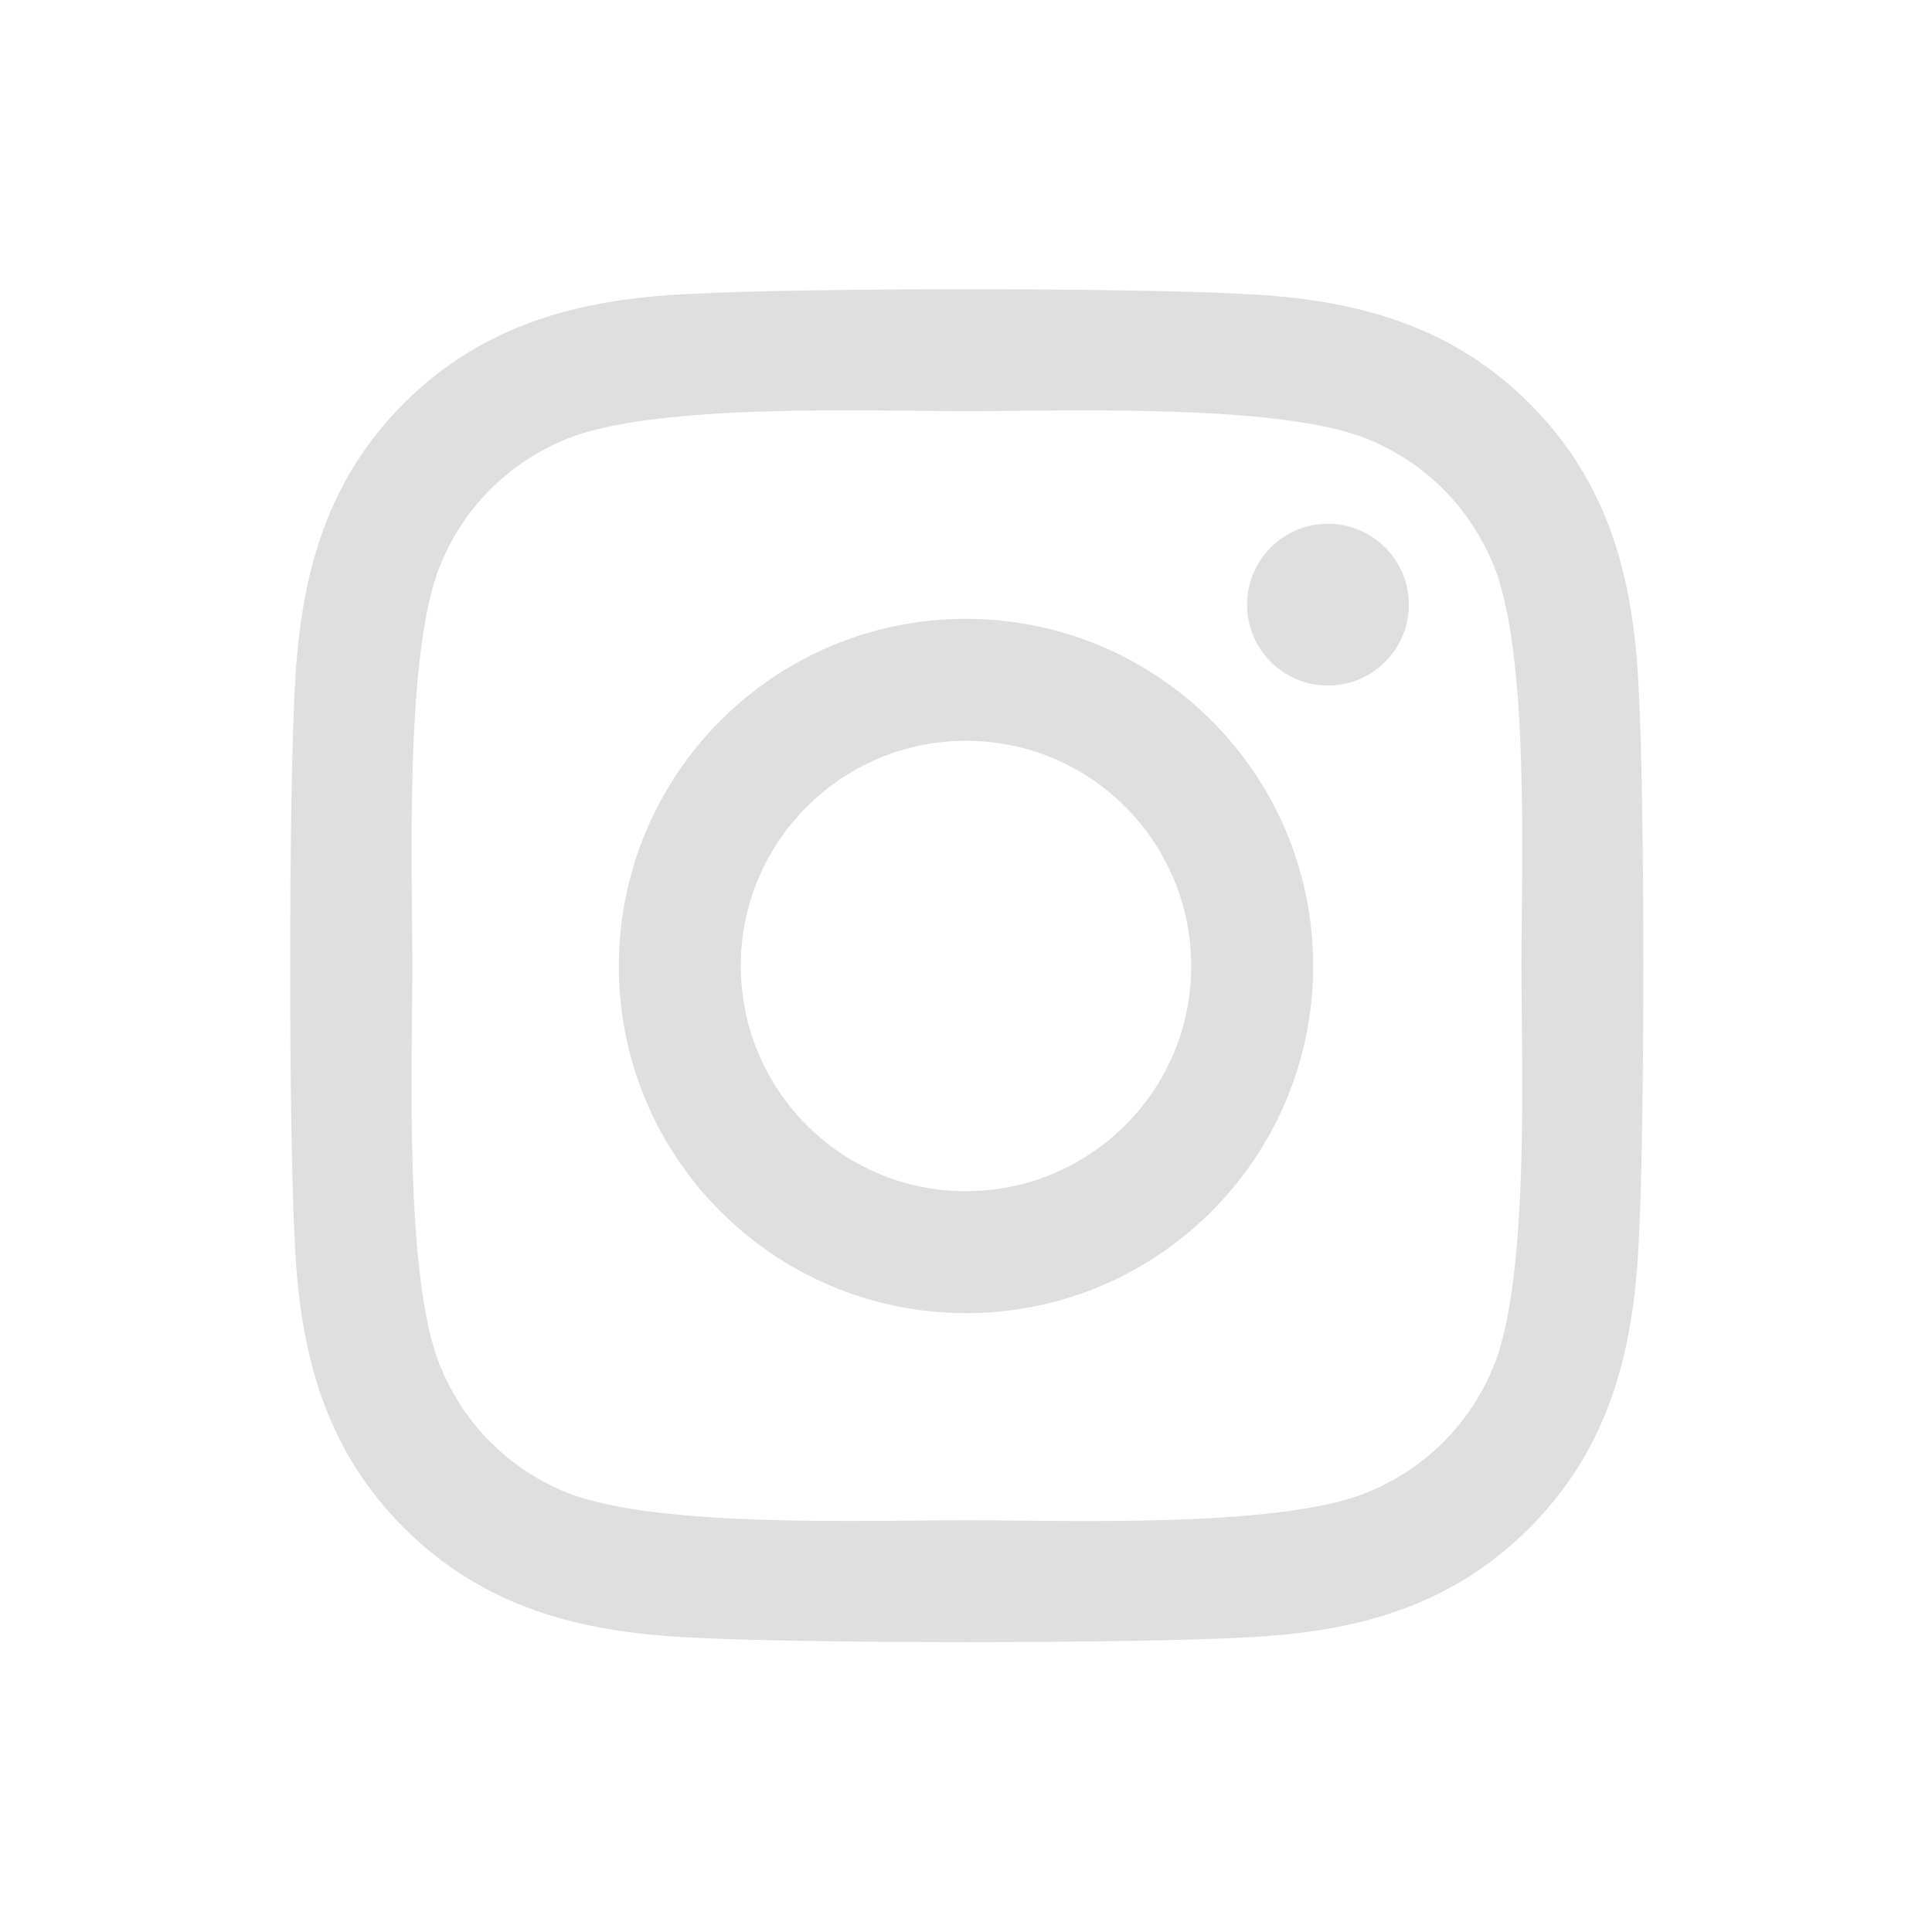
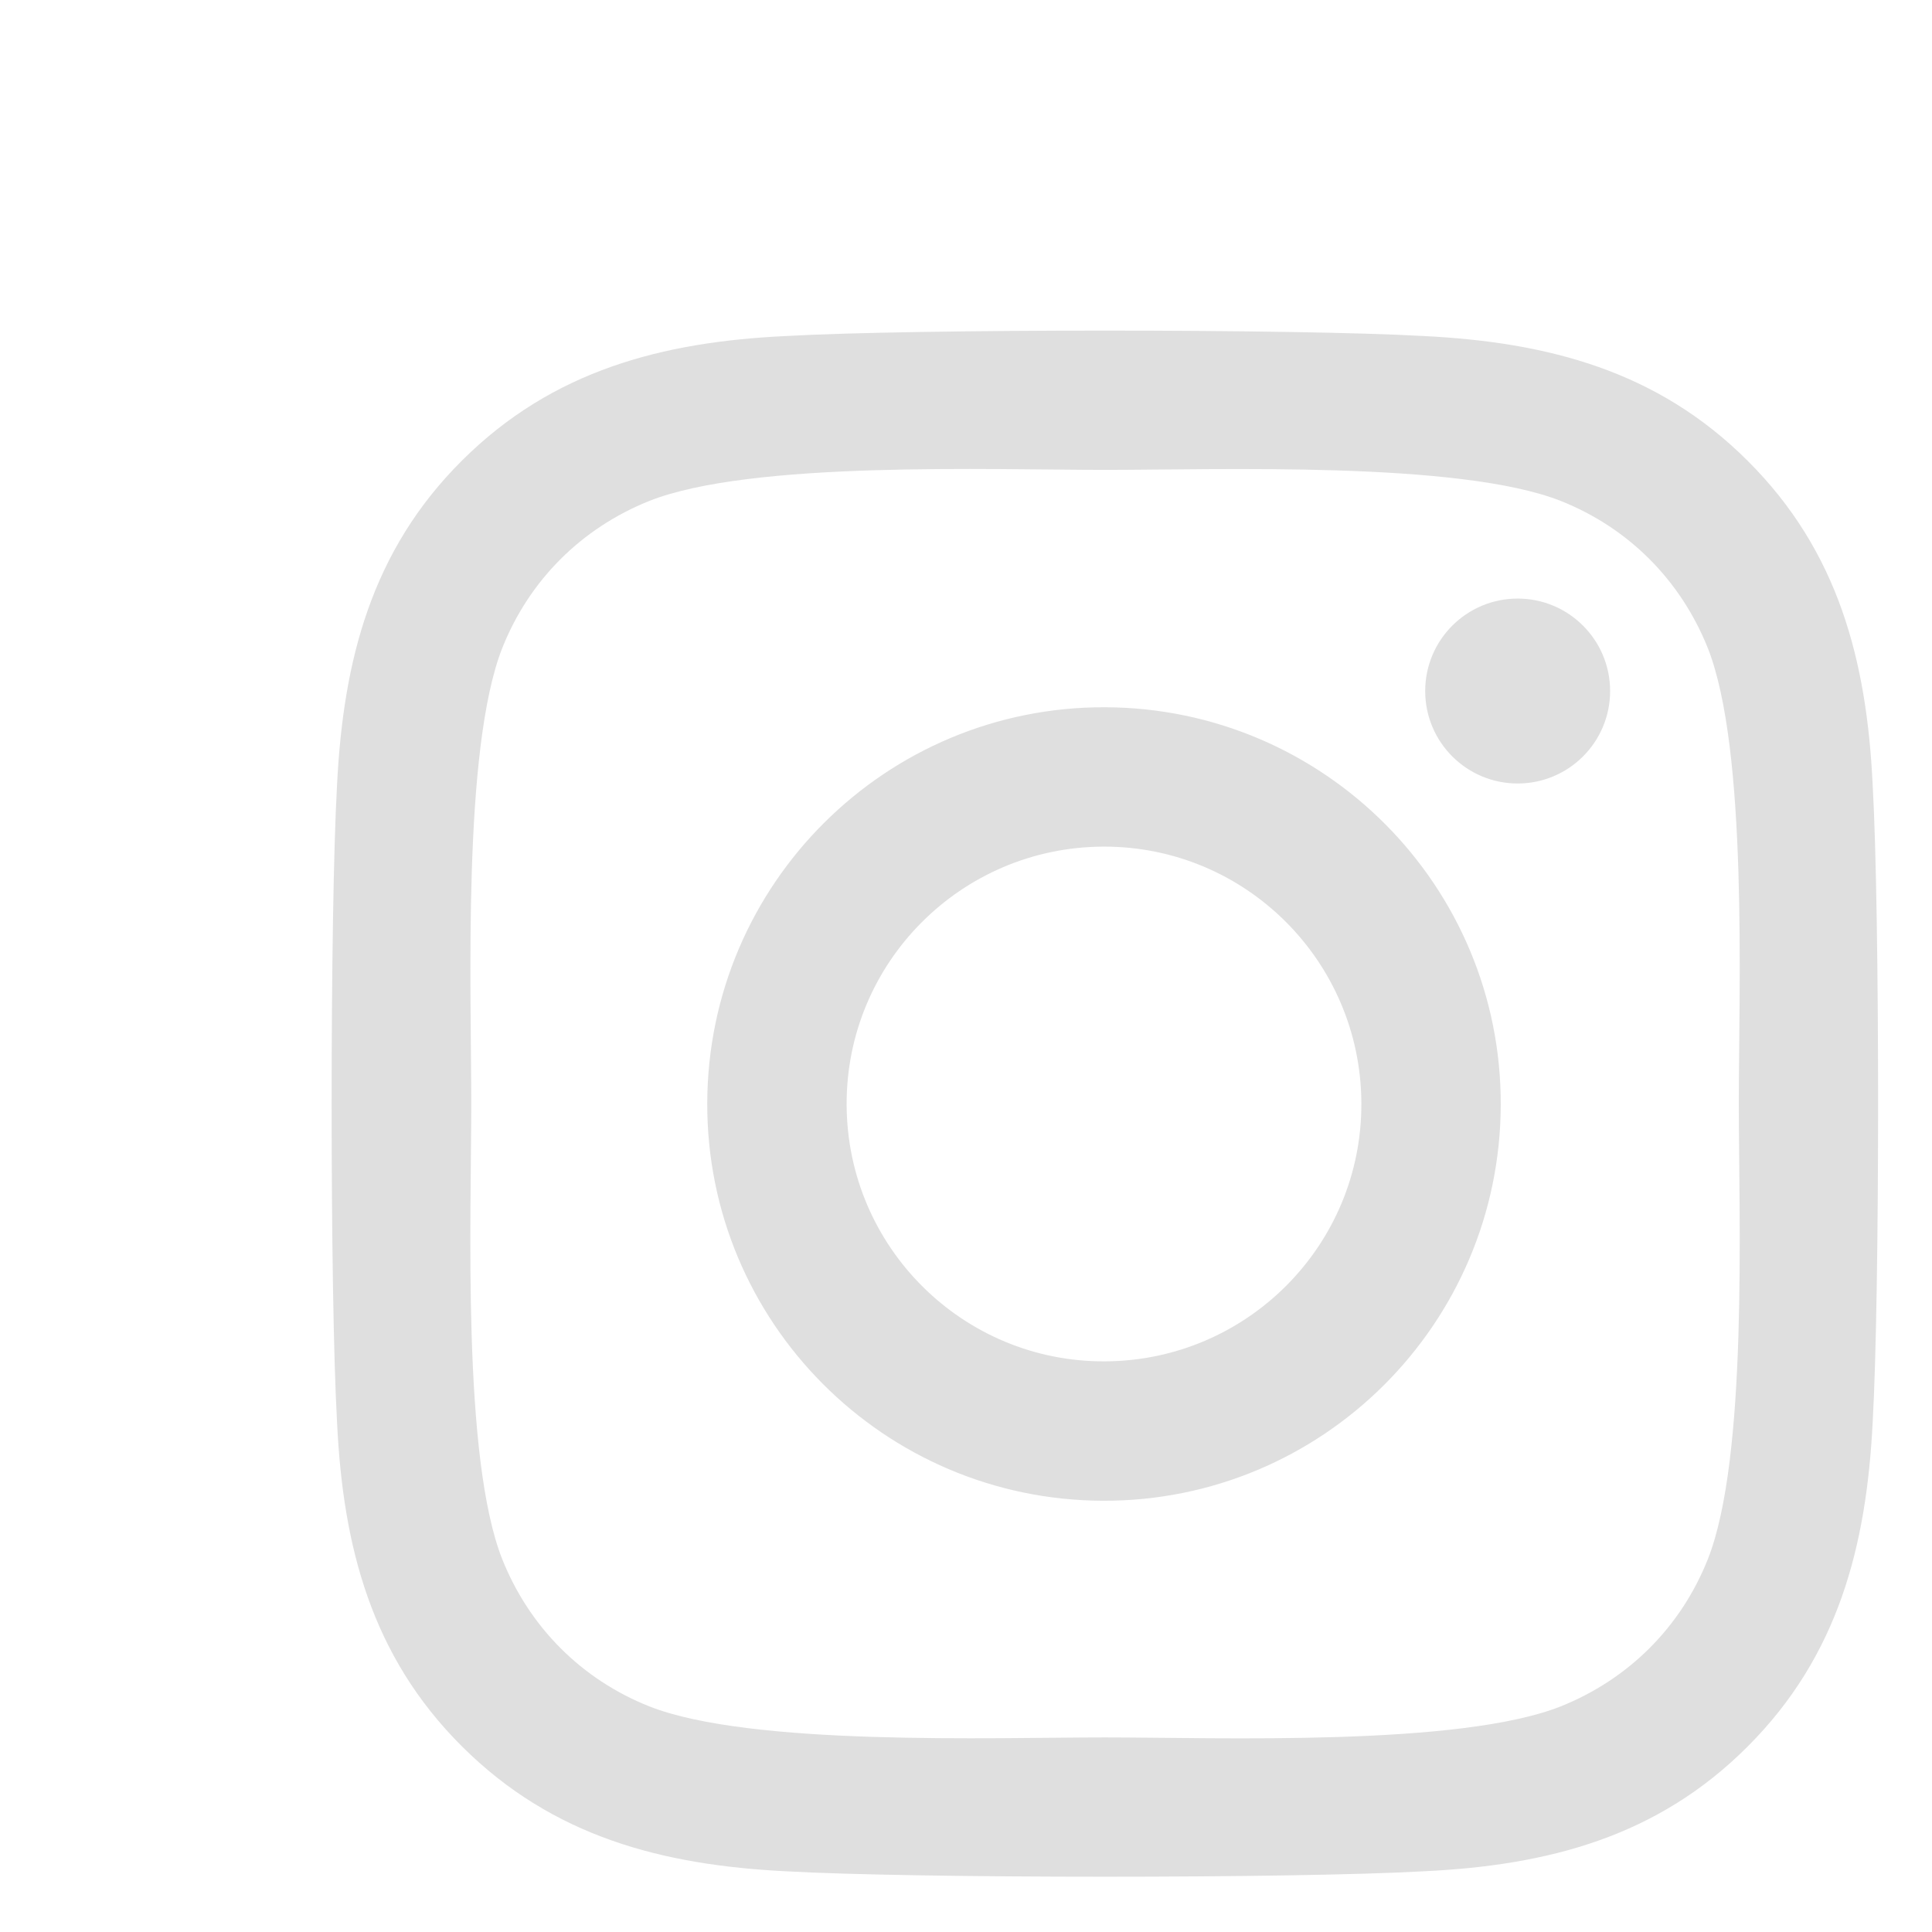
- <svg xmlns="http://www.w3.org/2000/svg" viewBox="0 0 640 640" fill="#dfdfdf">
+ <svg xmlns="http://www.w3.org/2000/svg" viewBox="0 0 560 560" fill="#dfdfdf">
  <path d="M320.3 205C256.8 204.8 205.2 256.2 205 319.7C204.8 383.2 256.2 434.8 319.7 435C383.2 435.2 434.8 383.8 435 320.3C435.2 256.8 383.8 205.2 320.3 205zM319.7 245.4C360.9 245.2 394.4 278.5 394.6 319.7C394.8 360.9 361.5 394.4 320.3 394.6C279.1 394.8 245.6 361.5 245.4 320.3C245.2 279.1 278.5 245.6 319.7 245.4zM413.1 200.3C413.1 185.5 425.1 173.5 439.9 173.5C454.7 173.5 466.7 185.5 466.7 200.3C466.7 215.1 454.7 227.1 439.9 227.1C425.1 227.1 413.1 215.1 413.1 200.3zM542.8 227.5C541.1 191.6 532.9 159.8 506.6 133.6C480.4 107.4 448.6 99.2 412.7 97.4C375.7 95.3 264.8 95.3 227.8 97.4C192 99.1 160.2 107.3 133.9 133.5C107.6 159.7 99.5 191.5 97.7 227.4C95.6 264.4 95.6 375.3 97.7 412.3C99.4 448.2 107.6 480 133.9 506.2C160.2 532.4 191.9 540.6 227.8 542.4C264.8 544.5 375.7 544.5 412.7 542.4C448.6 540.7 480.4 532.5 506.6 506.2C532.8 480 541 448.2 542.8 412.3C544.9 375.3 544.9 264.5 542.8 227.5zM495 452C487.2 471.6 472.1 486.7 452.4 494.6C422.9 506.3 352.9 503.6 320.3 503.6C287.7 503.6 217.6 506.2 188.2 494.6C168.6 486.8 153.5 471.7 145.6 452C133.9 422.5 136.6 352.5 136.6 319.9C136.6 287.3 134 217.2 145.6 187.8C153.4 168.2 168.5 153.1 188.2 145.2C217.7 133.5 287.7 136.2 320.3 136.2C352.9 136.2 423 133.6 452.4 145.2C472 153 487.1 168.1 495 187.8C506.7 217.3 504 287.3 504 319.9C504 352.5 506.7 422.6 495 452z" />
</svg>
